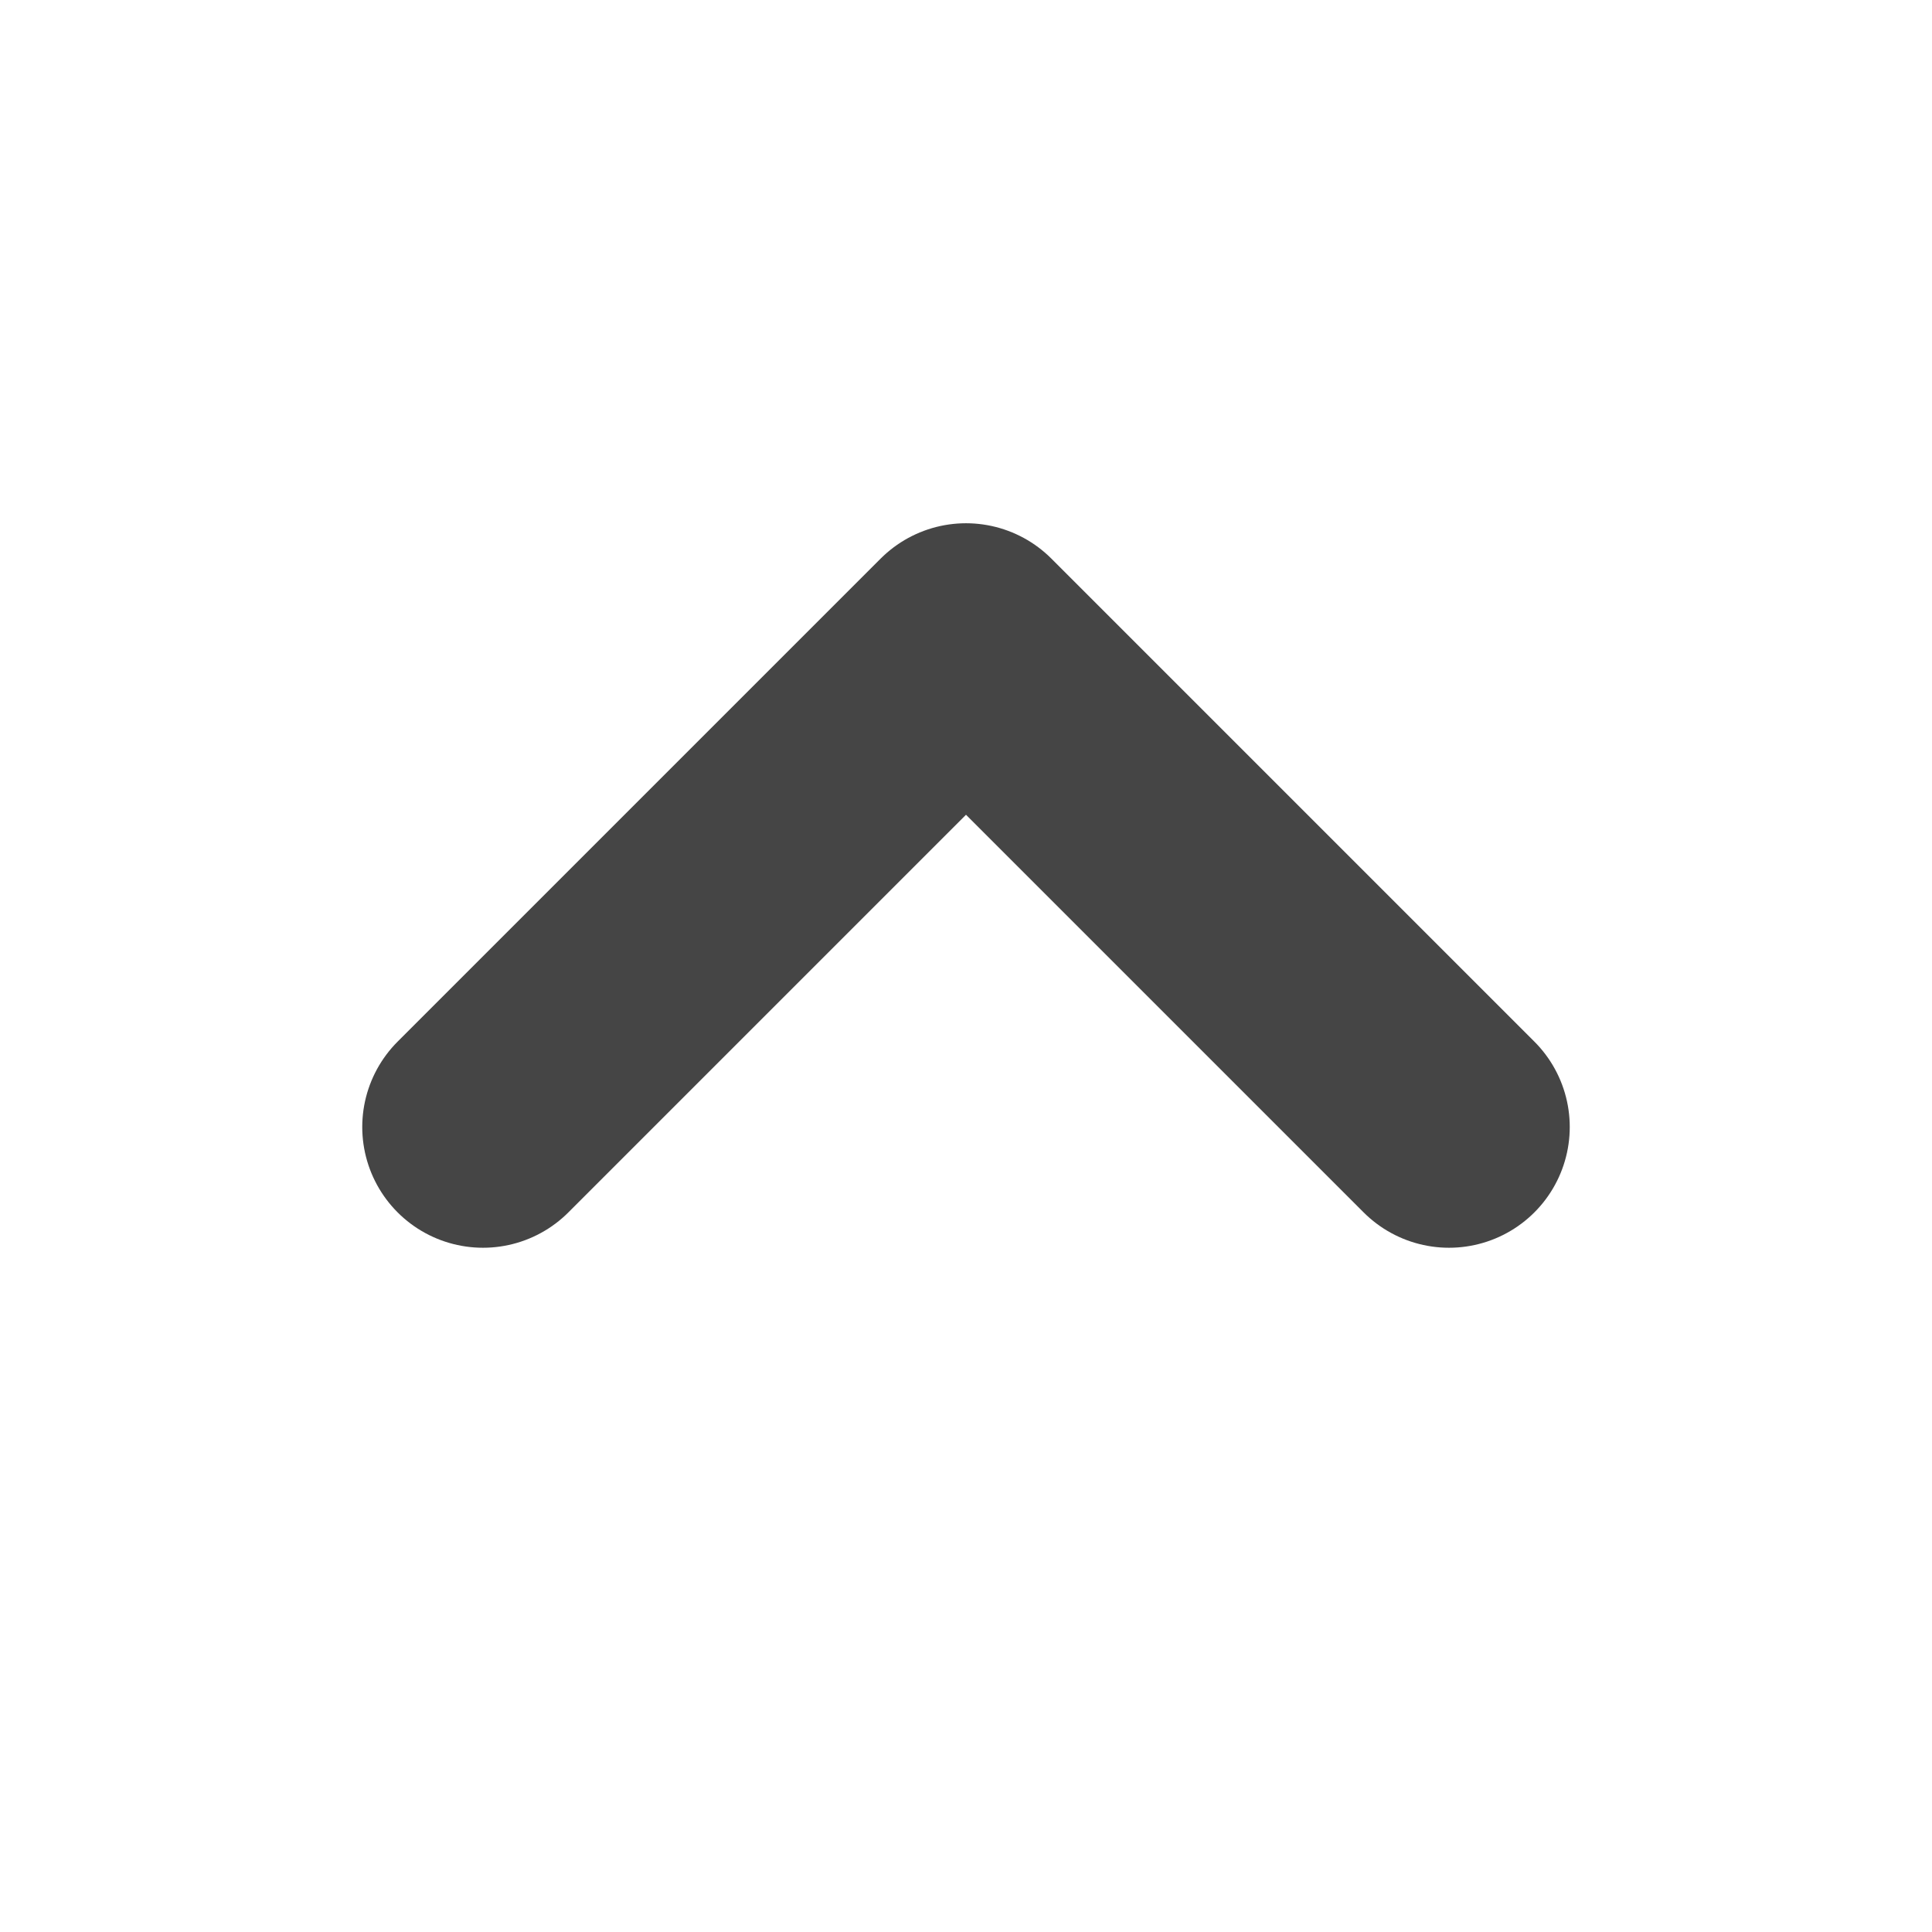
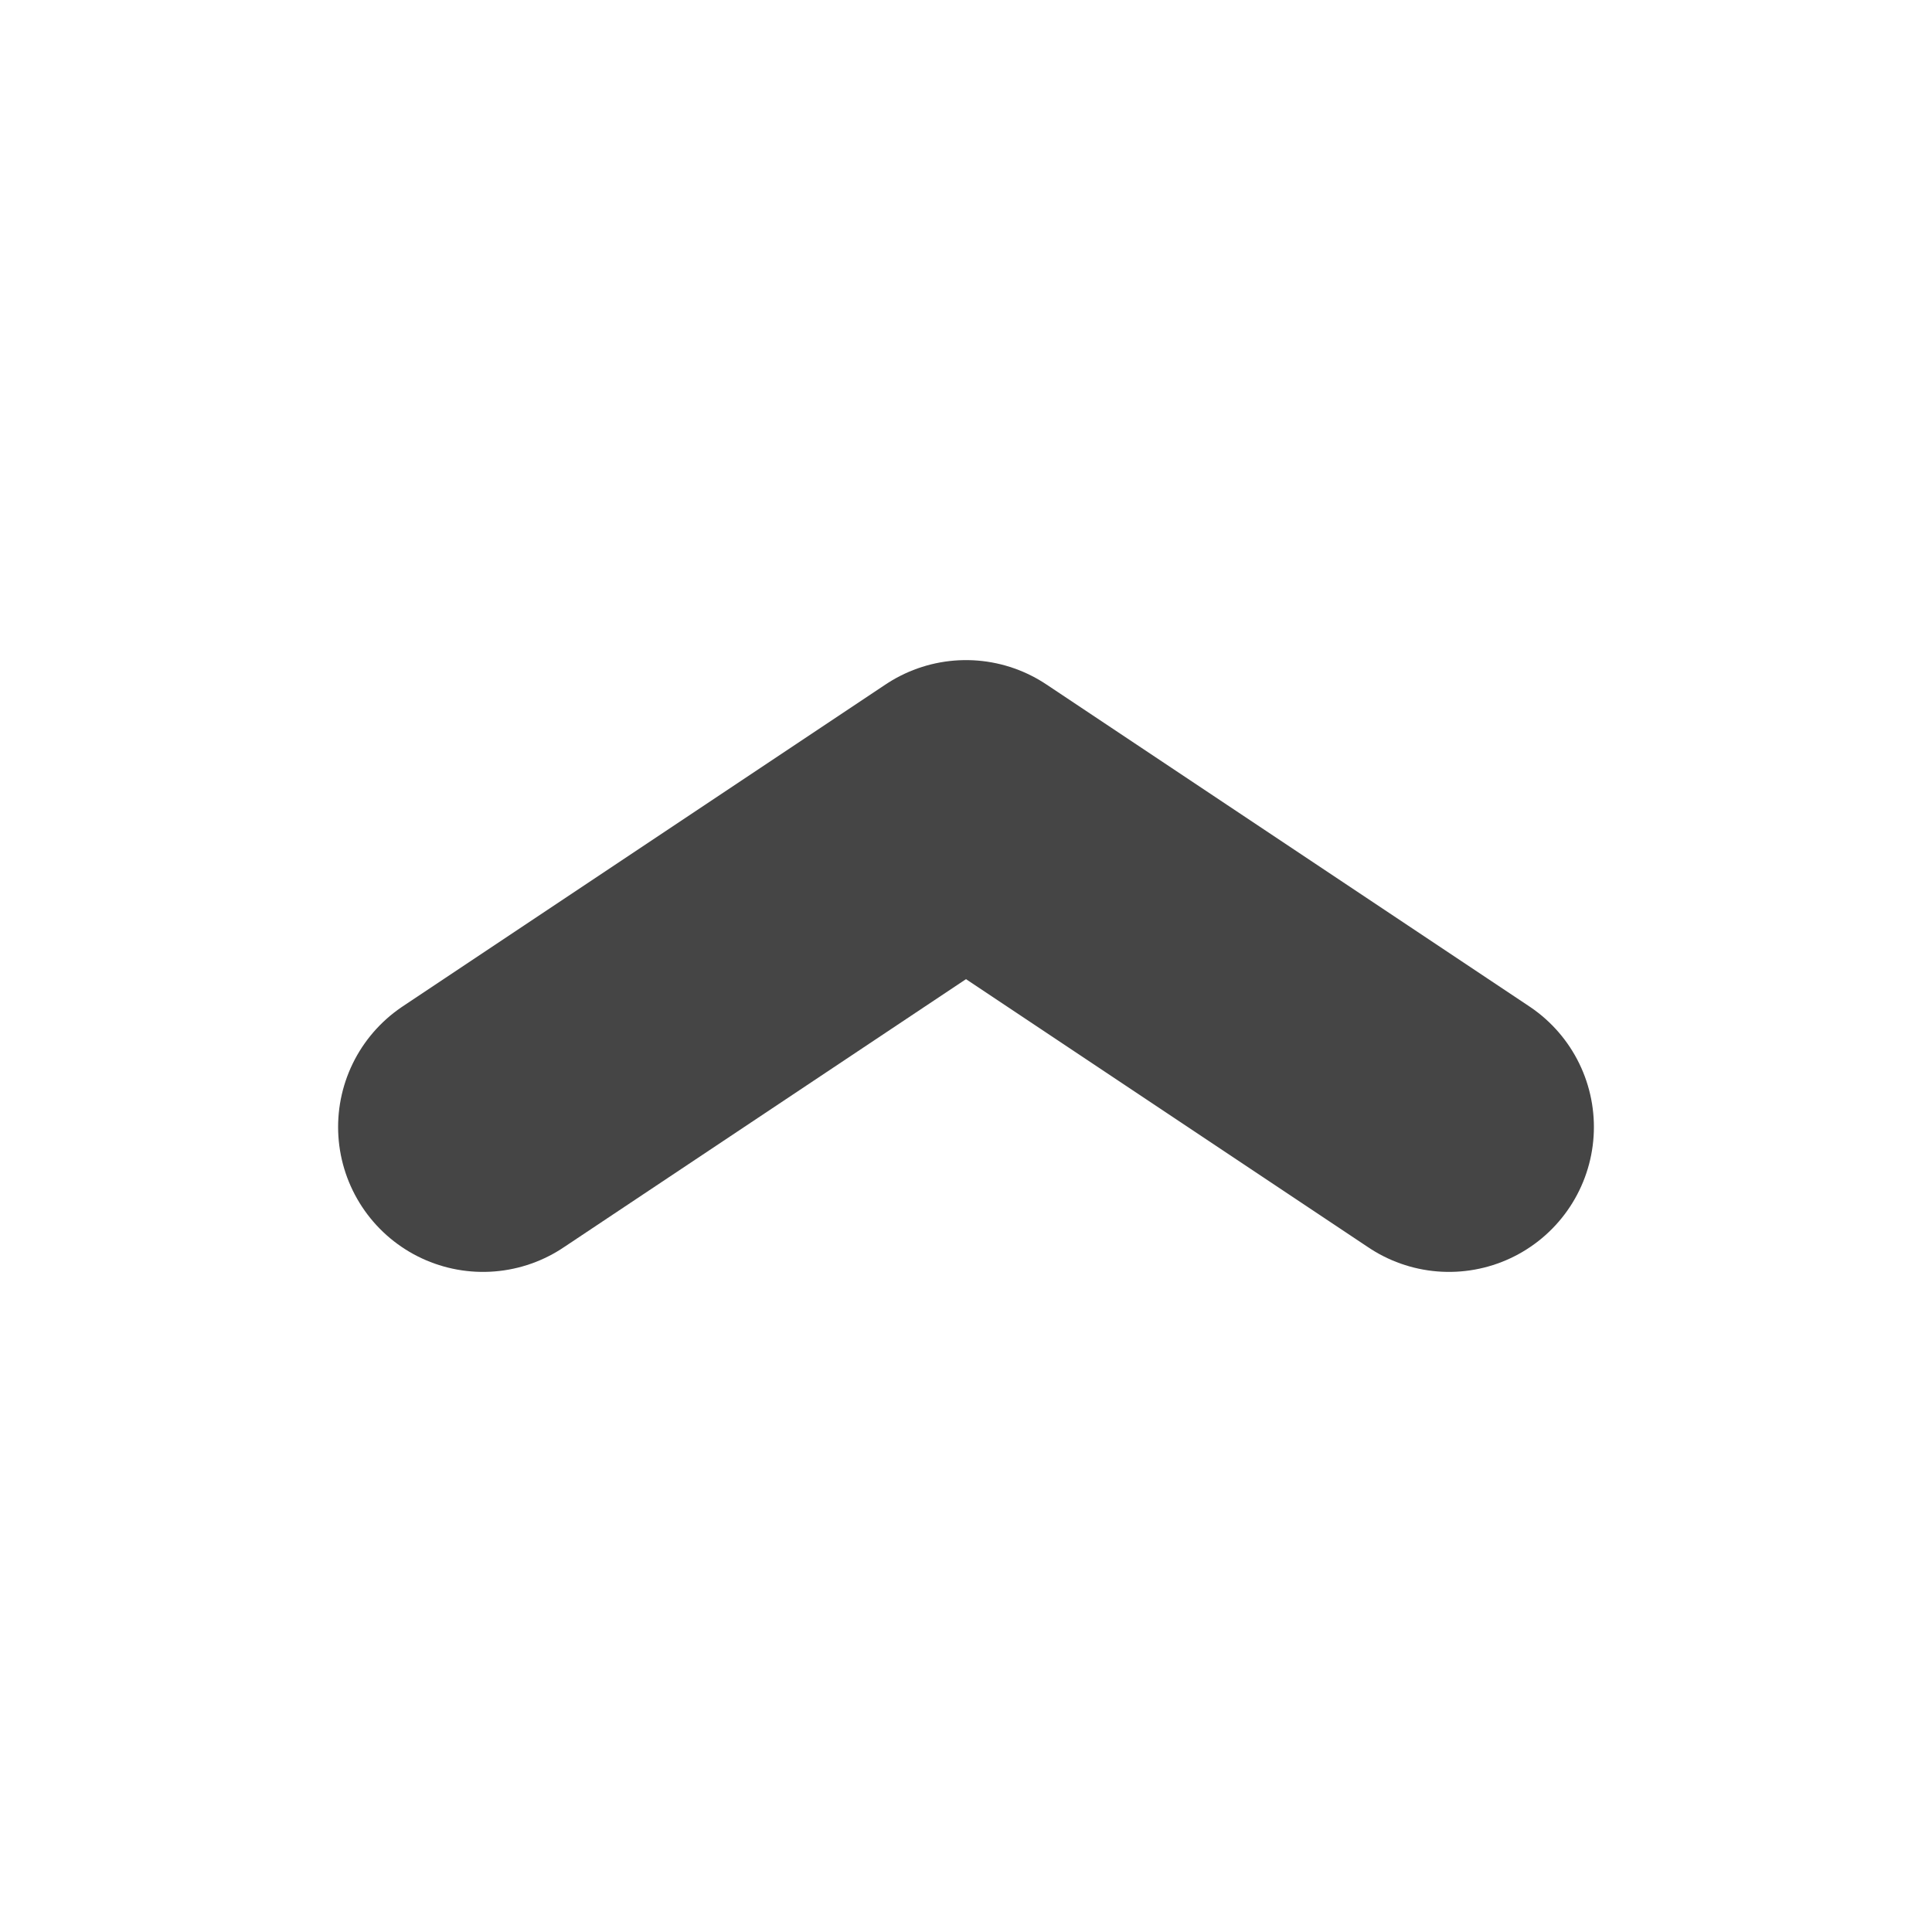
<svg xmlns="http://www.w3.org/2000/svg" width="12" height="12" viewBox="0 0 12 12">
-   <polyline points="3 7 6 4 9 7" fill="none" stroke="#454545" stroke-width="1.5" stroke-linecap="round" stroke-linejoin="round" />
+   <polyline points="3 7 6 5 9 7" fill="none" stroke="#454545" stroke-width="1.8" stroke-linecap="round" stroke-linejoin="round" />
</svg>
